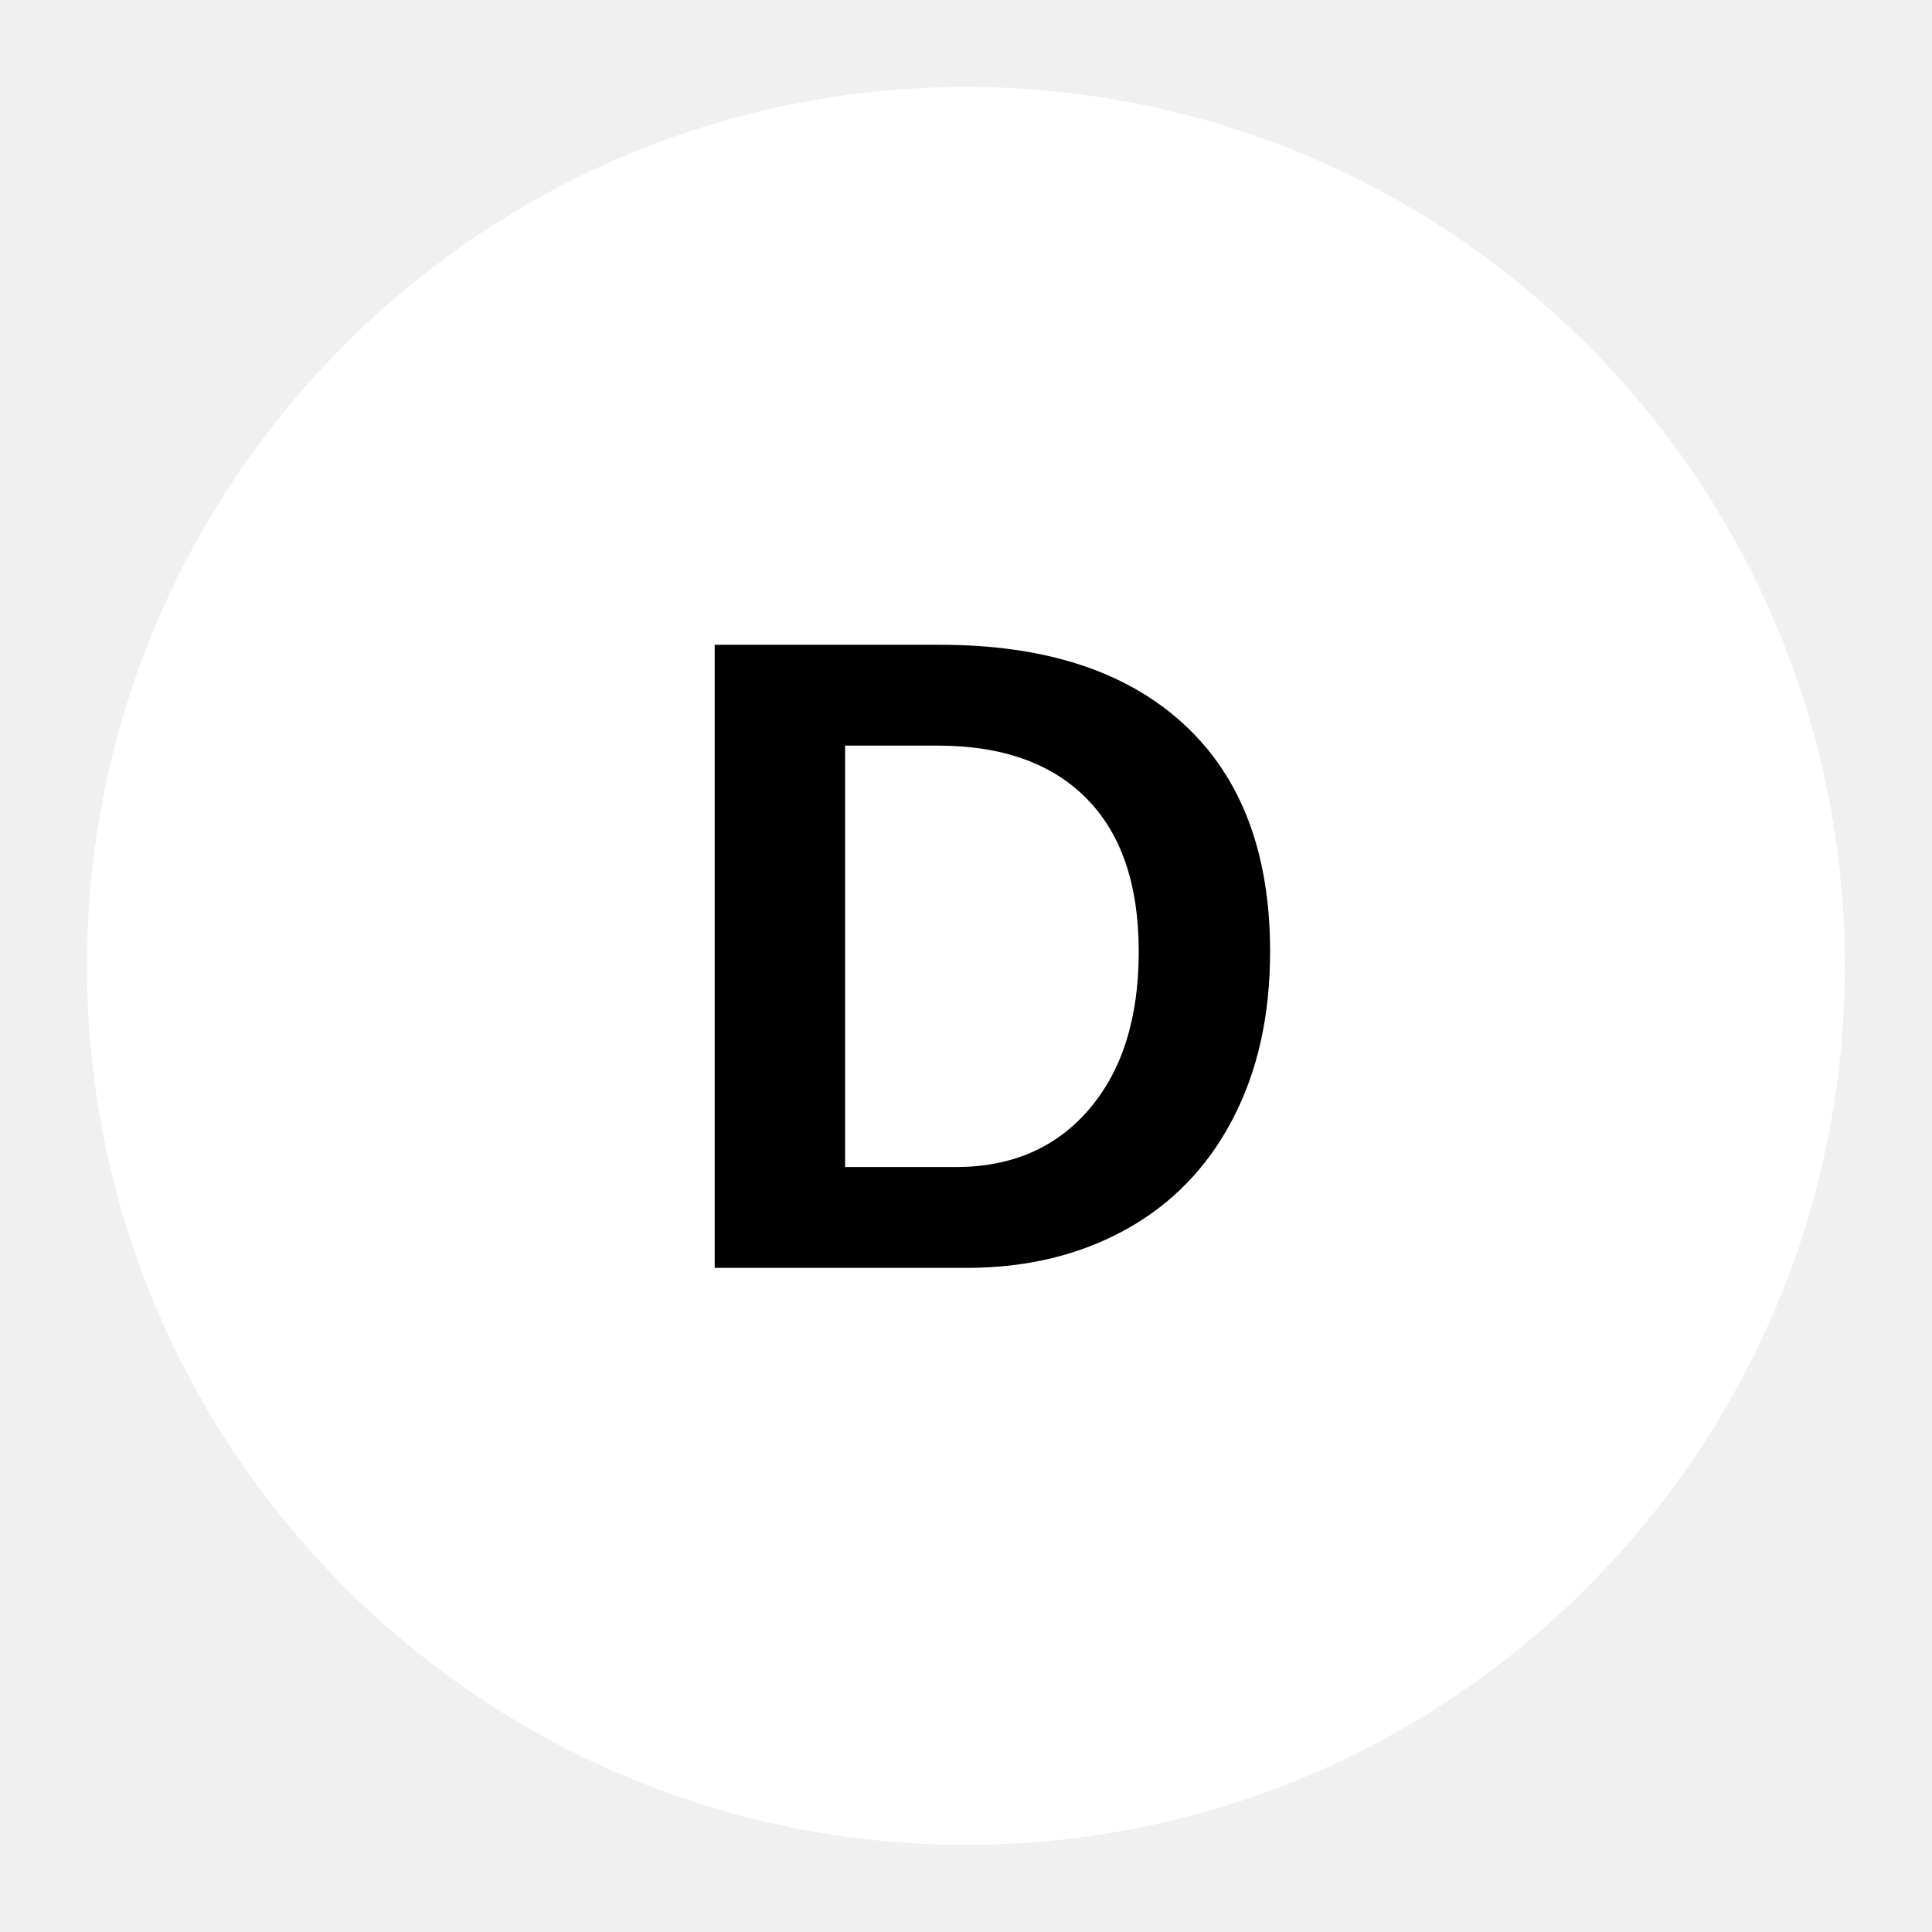
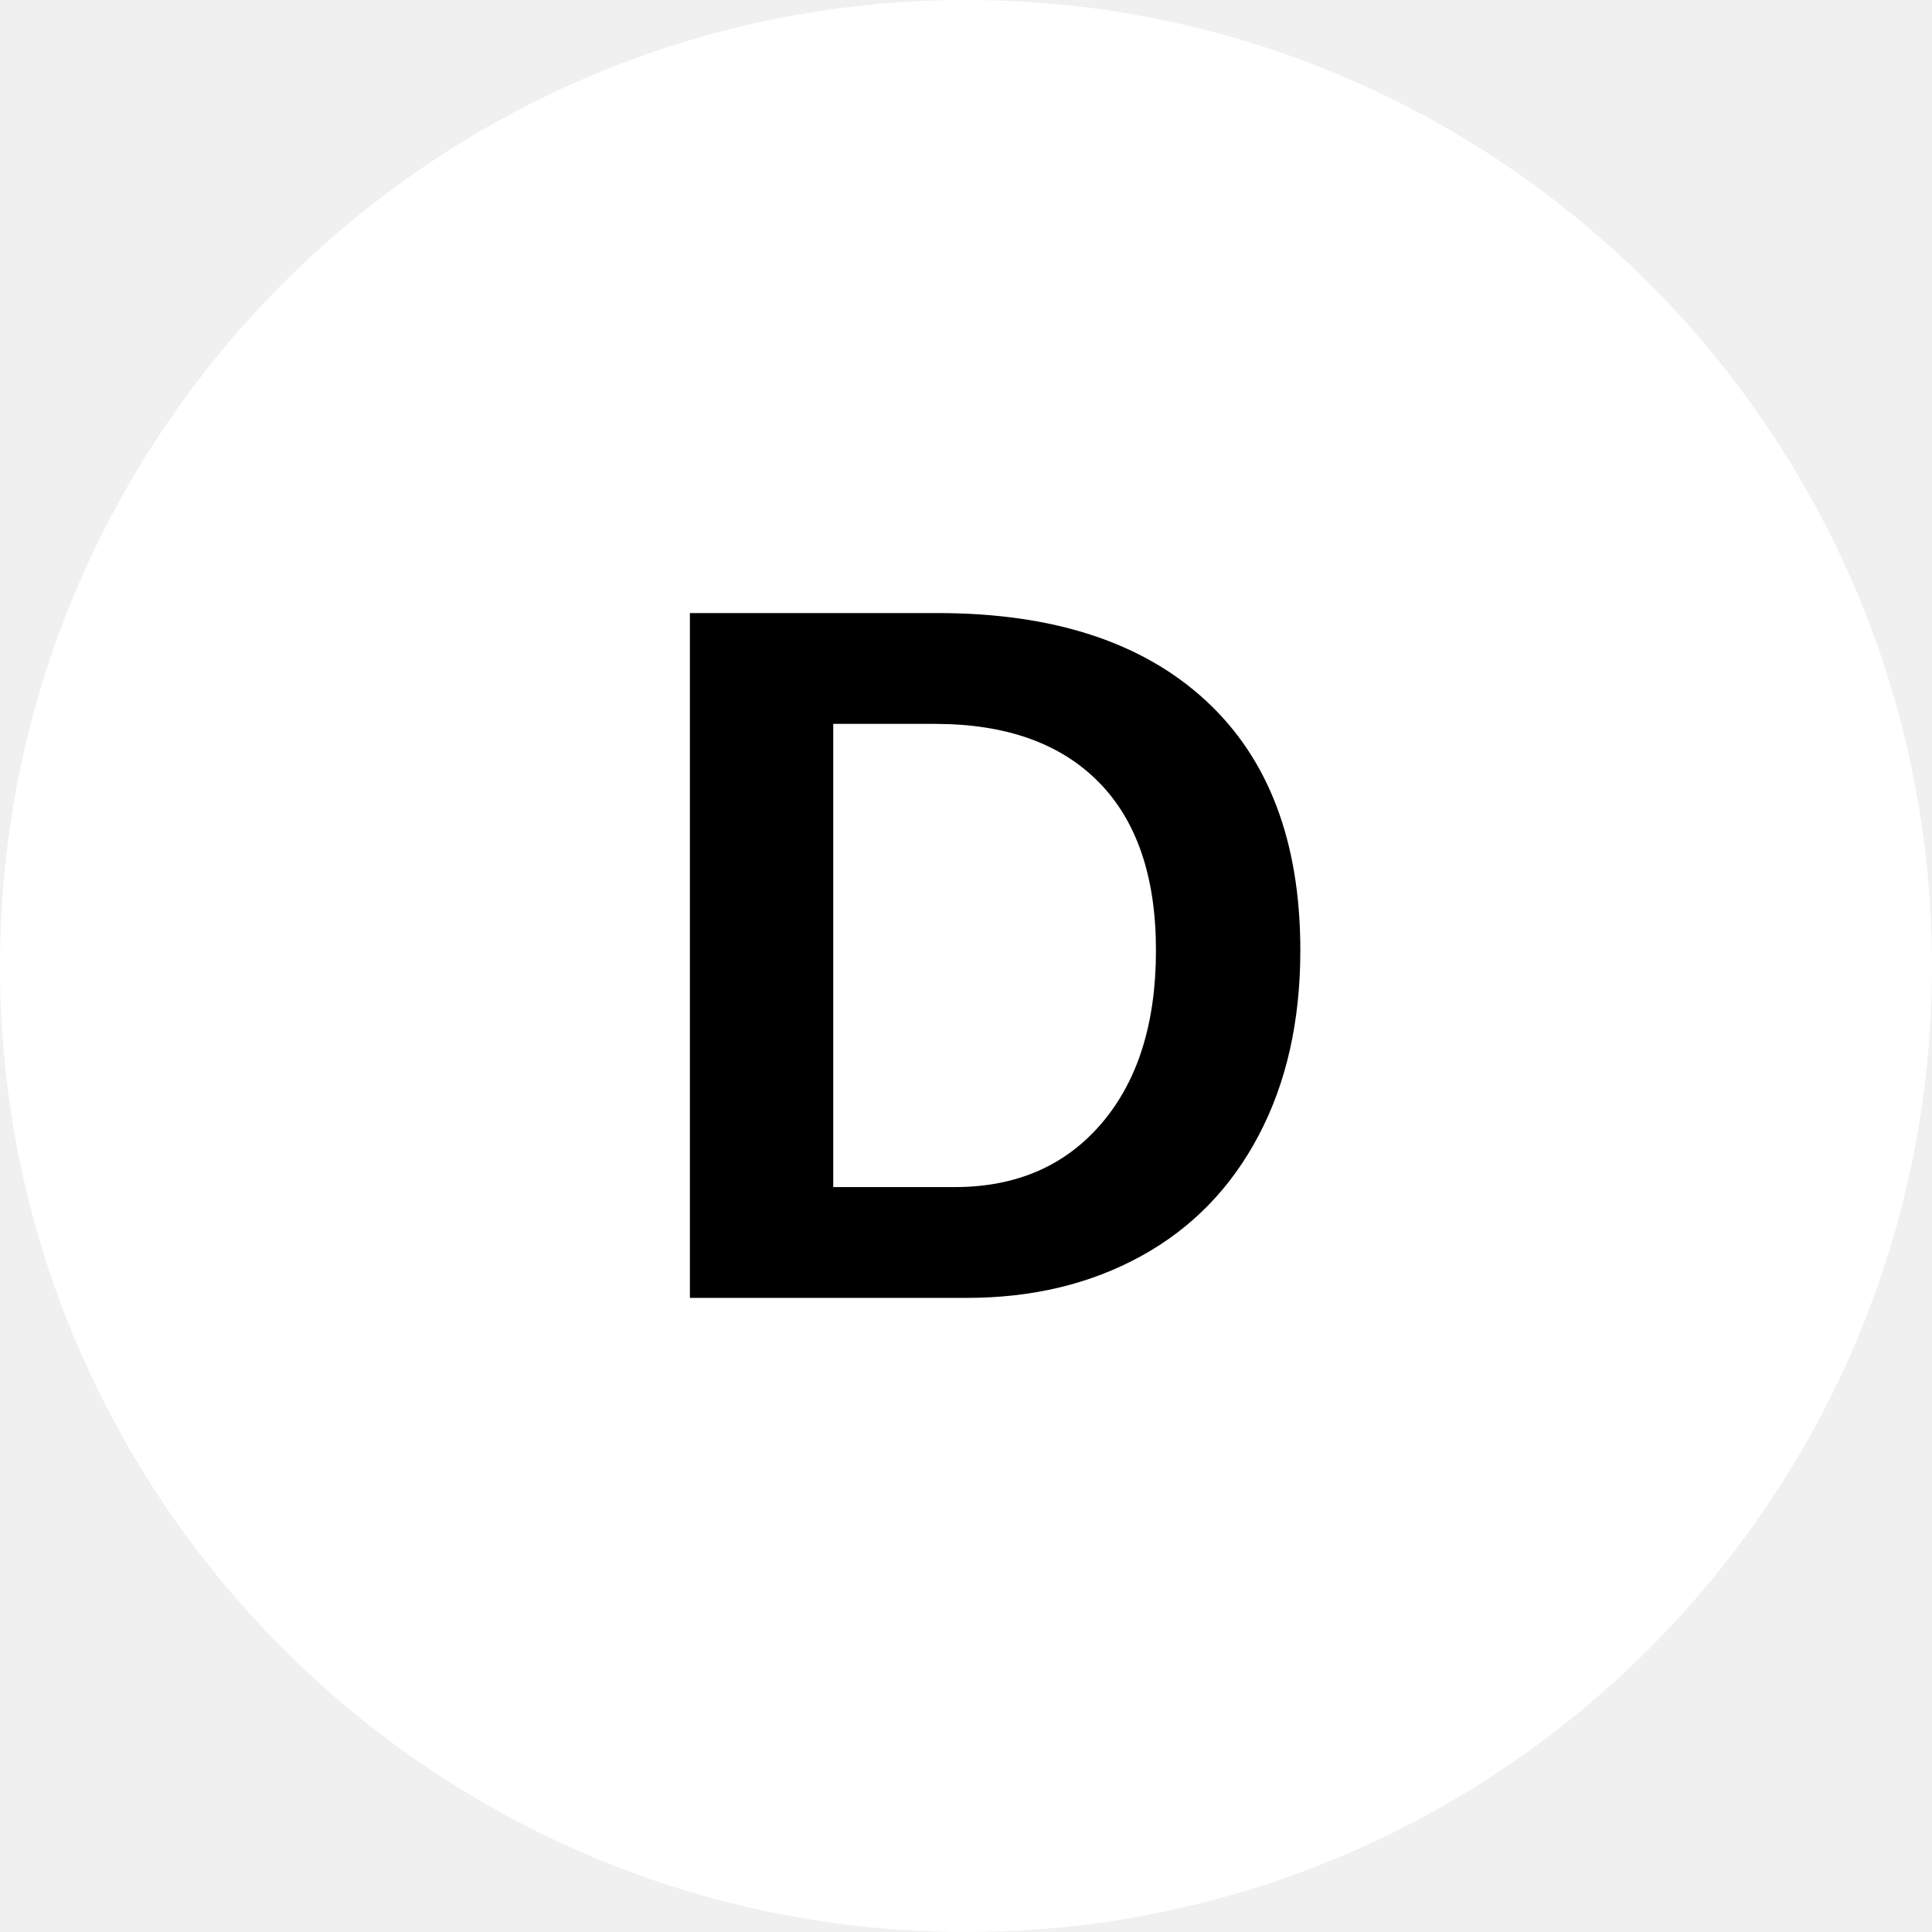
- <svg xmlns="http://www.w3.org/2000/svg" viewBox="0 0 512 512" style="height: 512px; width: 512px;">
-   <g class="" transform="translate(0,0)" style="">
-     <path d="M256 23.05C127.5 23.05 23.05 127.5 23.05 256S127.5 488.9 256 488.9 488.9 384.5 488.9 256 384.5 23.05 256 23.05z" fill="#fff" fill-opacity="1" />
+ <svg xmlns="http://www.w3.org/2000/svg" viewBox="0 0 465.85 465.85" version="1.1" id="svg840" width="465.85" height="465.85">
+   <defs id="defs844" />
+   <g class="" id="g826" transform="translate(-23.05,-23.05)">
+     <path d="M 256,23.05 C 127.5,23.05 23.05,127.5 23.05,256 23.05,384.5 127.5,488.9 256,488.9 384.5,488.9 488.9,384.5 488.9,256 488.9,127.5 384.5,23.05 256,23.05 Z" fill="#ffffff" fill-opacity="1" id="path824" />
  </g>
-   <g font-family="Arial, Helvetica, sans-serif" font-size="240" font-style="normal" font-weight="bold" text-anchor="middle" text-decoration=" rgba(0, 0, 0, 1)" class="" transform="translate(260,336)" style="">
-     <g>
-       <text stroke="rgba(255, 255, 255, 1)" stroke-width="60">
-         <tspan x="0" y="0">D</tspan>
+   <g font-family="Arial, Helvetica, sans-serif" font-size="240px" font-style="normal" font-weight="bold" text-anchor="middle" text-decoration=" rgba(0, 0, 0, 1)" class="" transform="translate(236.95,312.95)" id="g838">
+     <g id="g836">
+       <text stroke="rgba(255, 255, 255, 1)" stroke-width="60" id="text830">
+         <tspan x="0" y="0" id="tspan828">D</tspan>
      </text>
-       <text fill="rgba(0, 0, 0, 1)">
-         <tspan x="0" y="0">D</tspan>
+       <text fill="rgba(0, 0, 0, 1)" id="text834">
+         <tspan x="0" y="0" id="tspan832">D</tspan>
      </text>
    </g>
  </g>
</svg>
